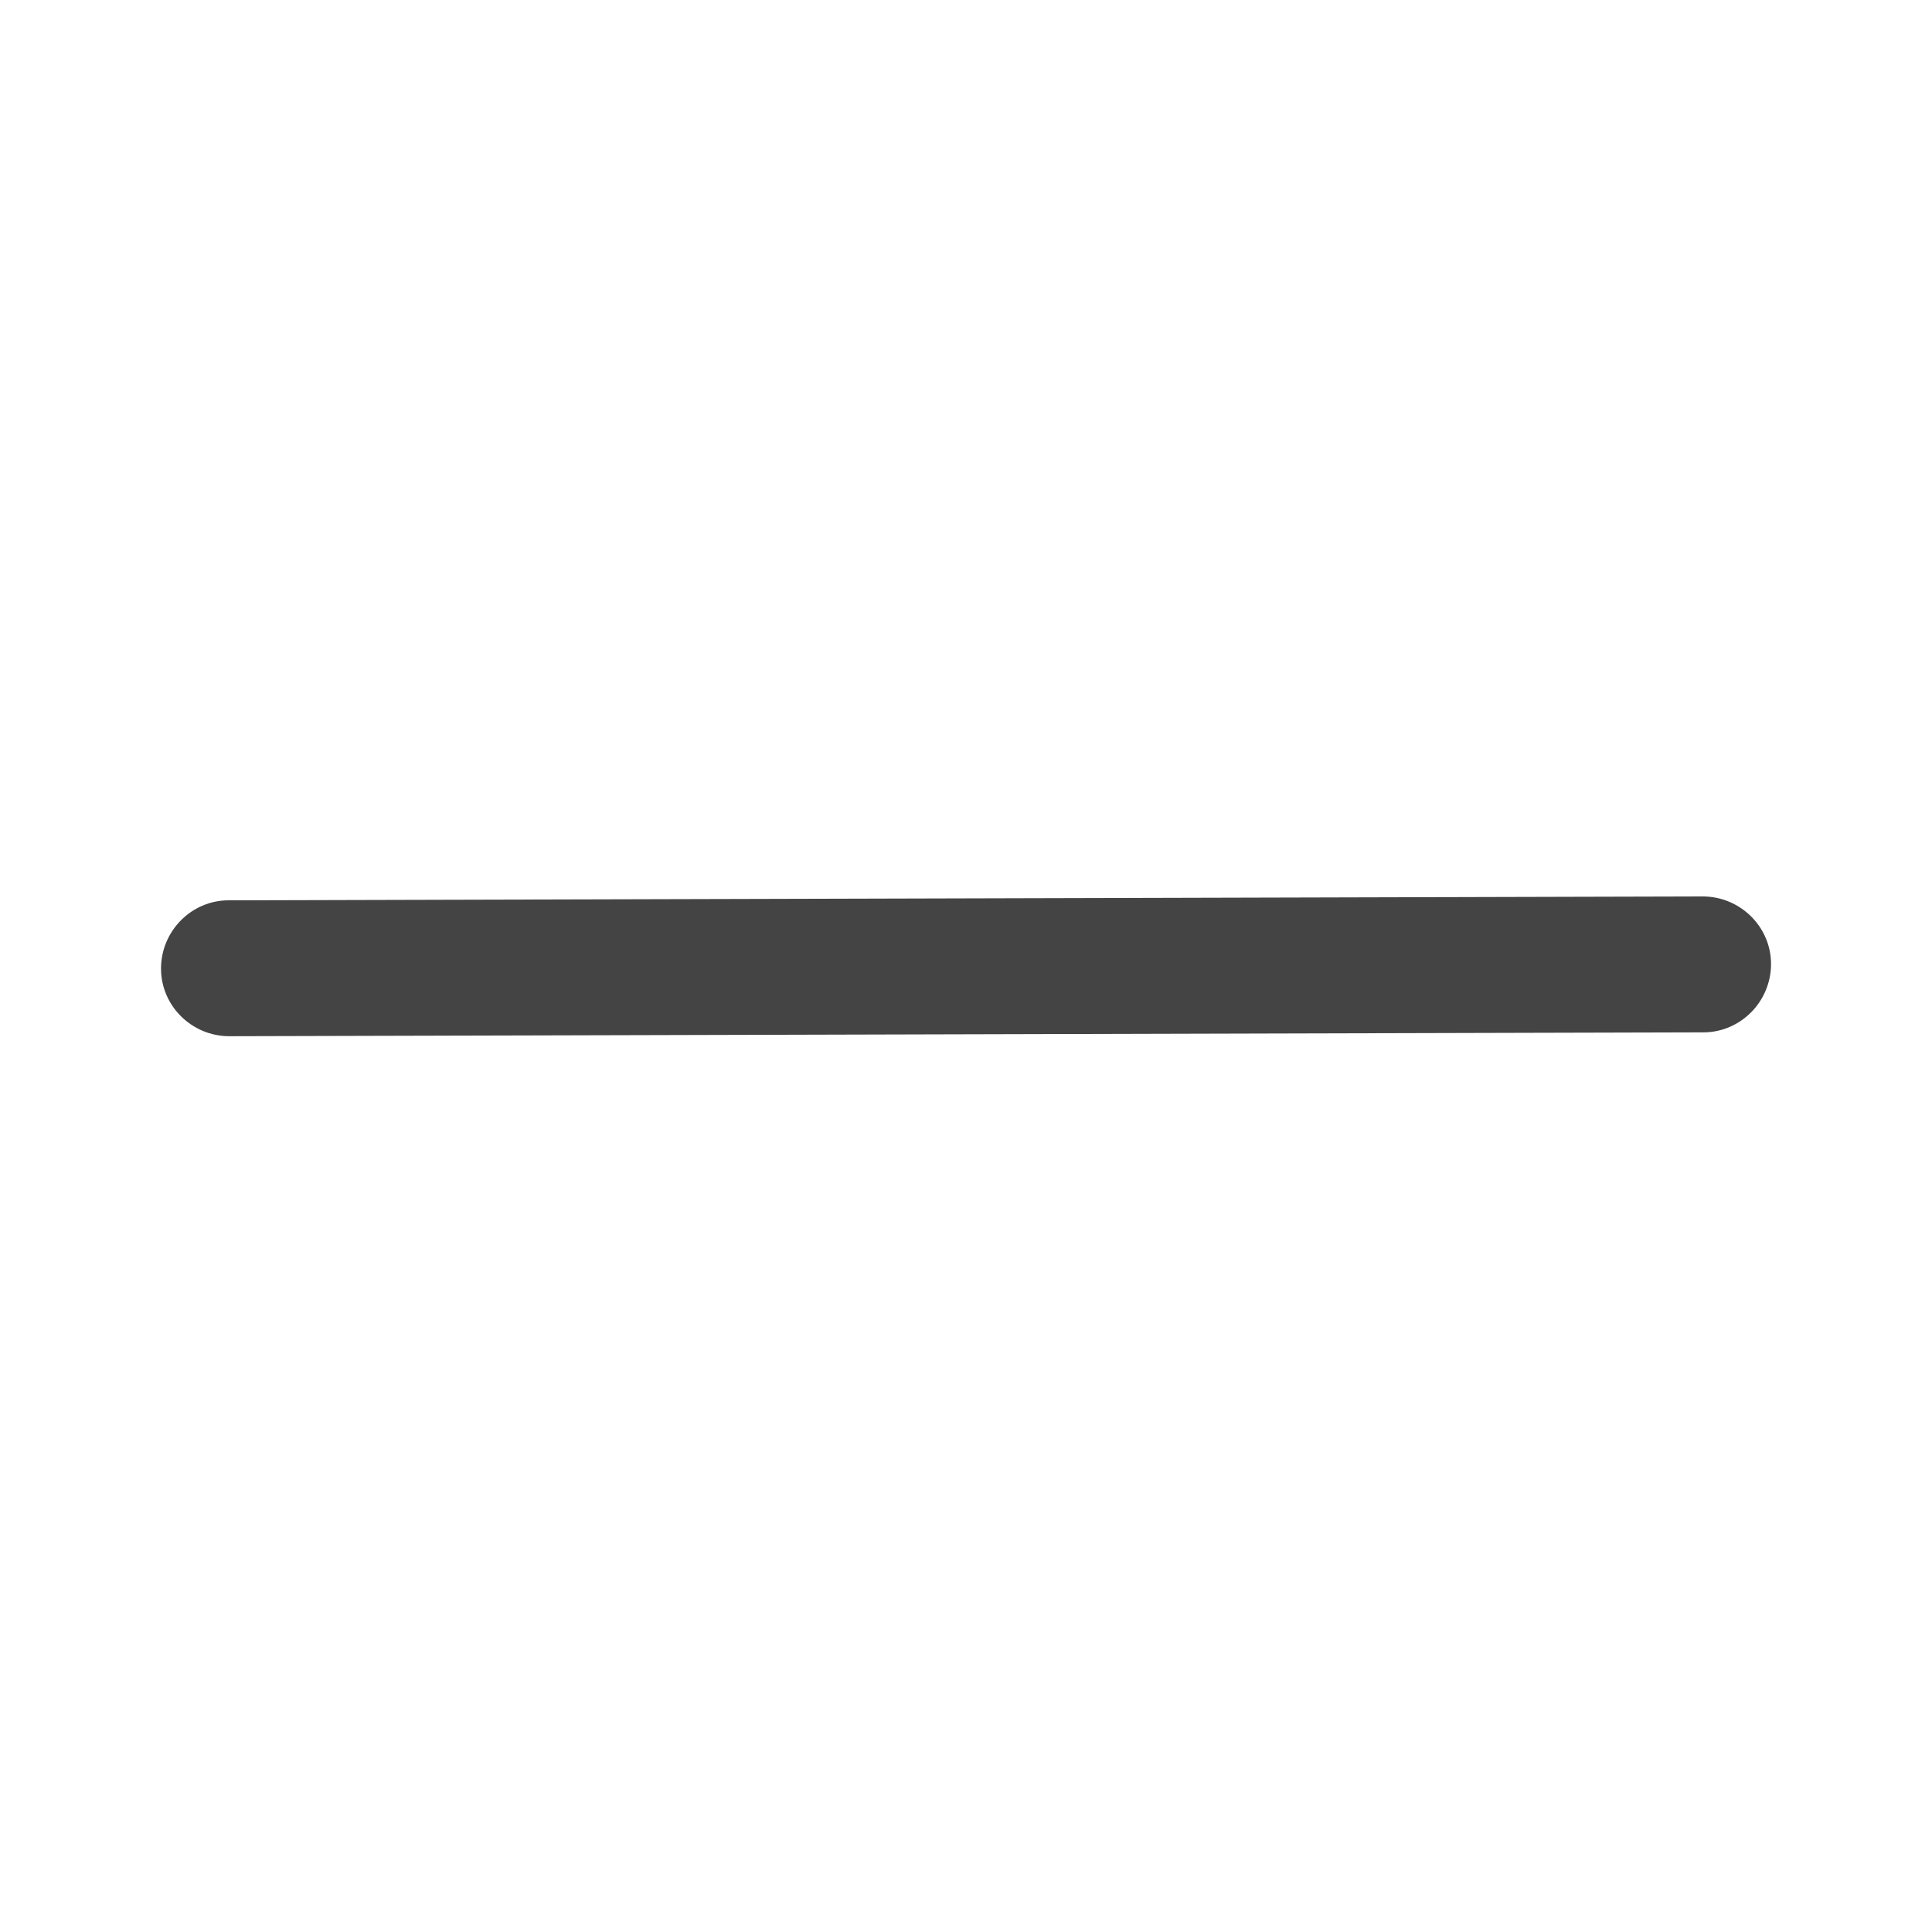
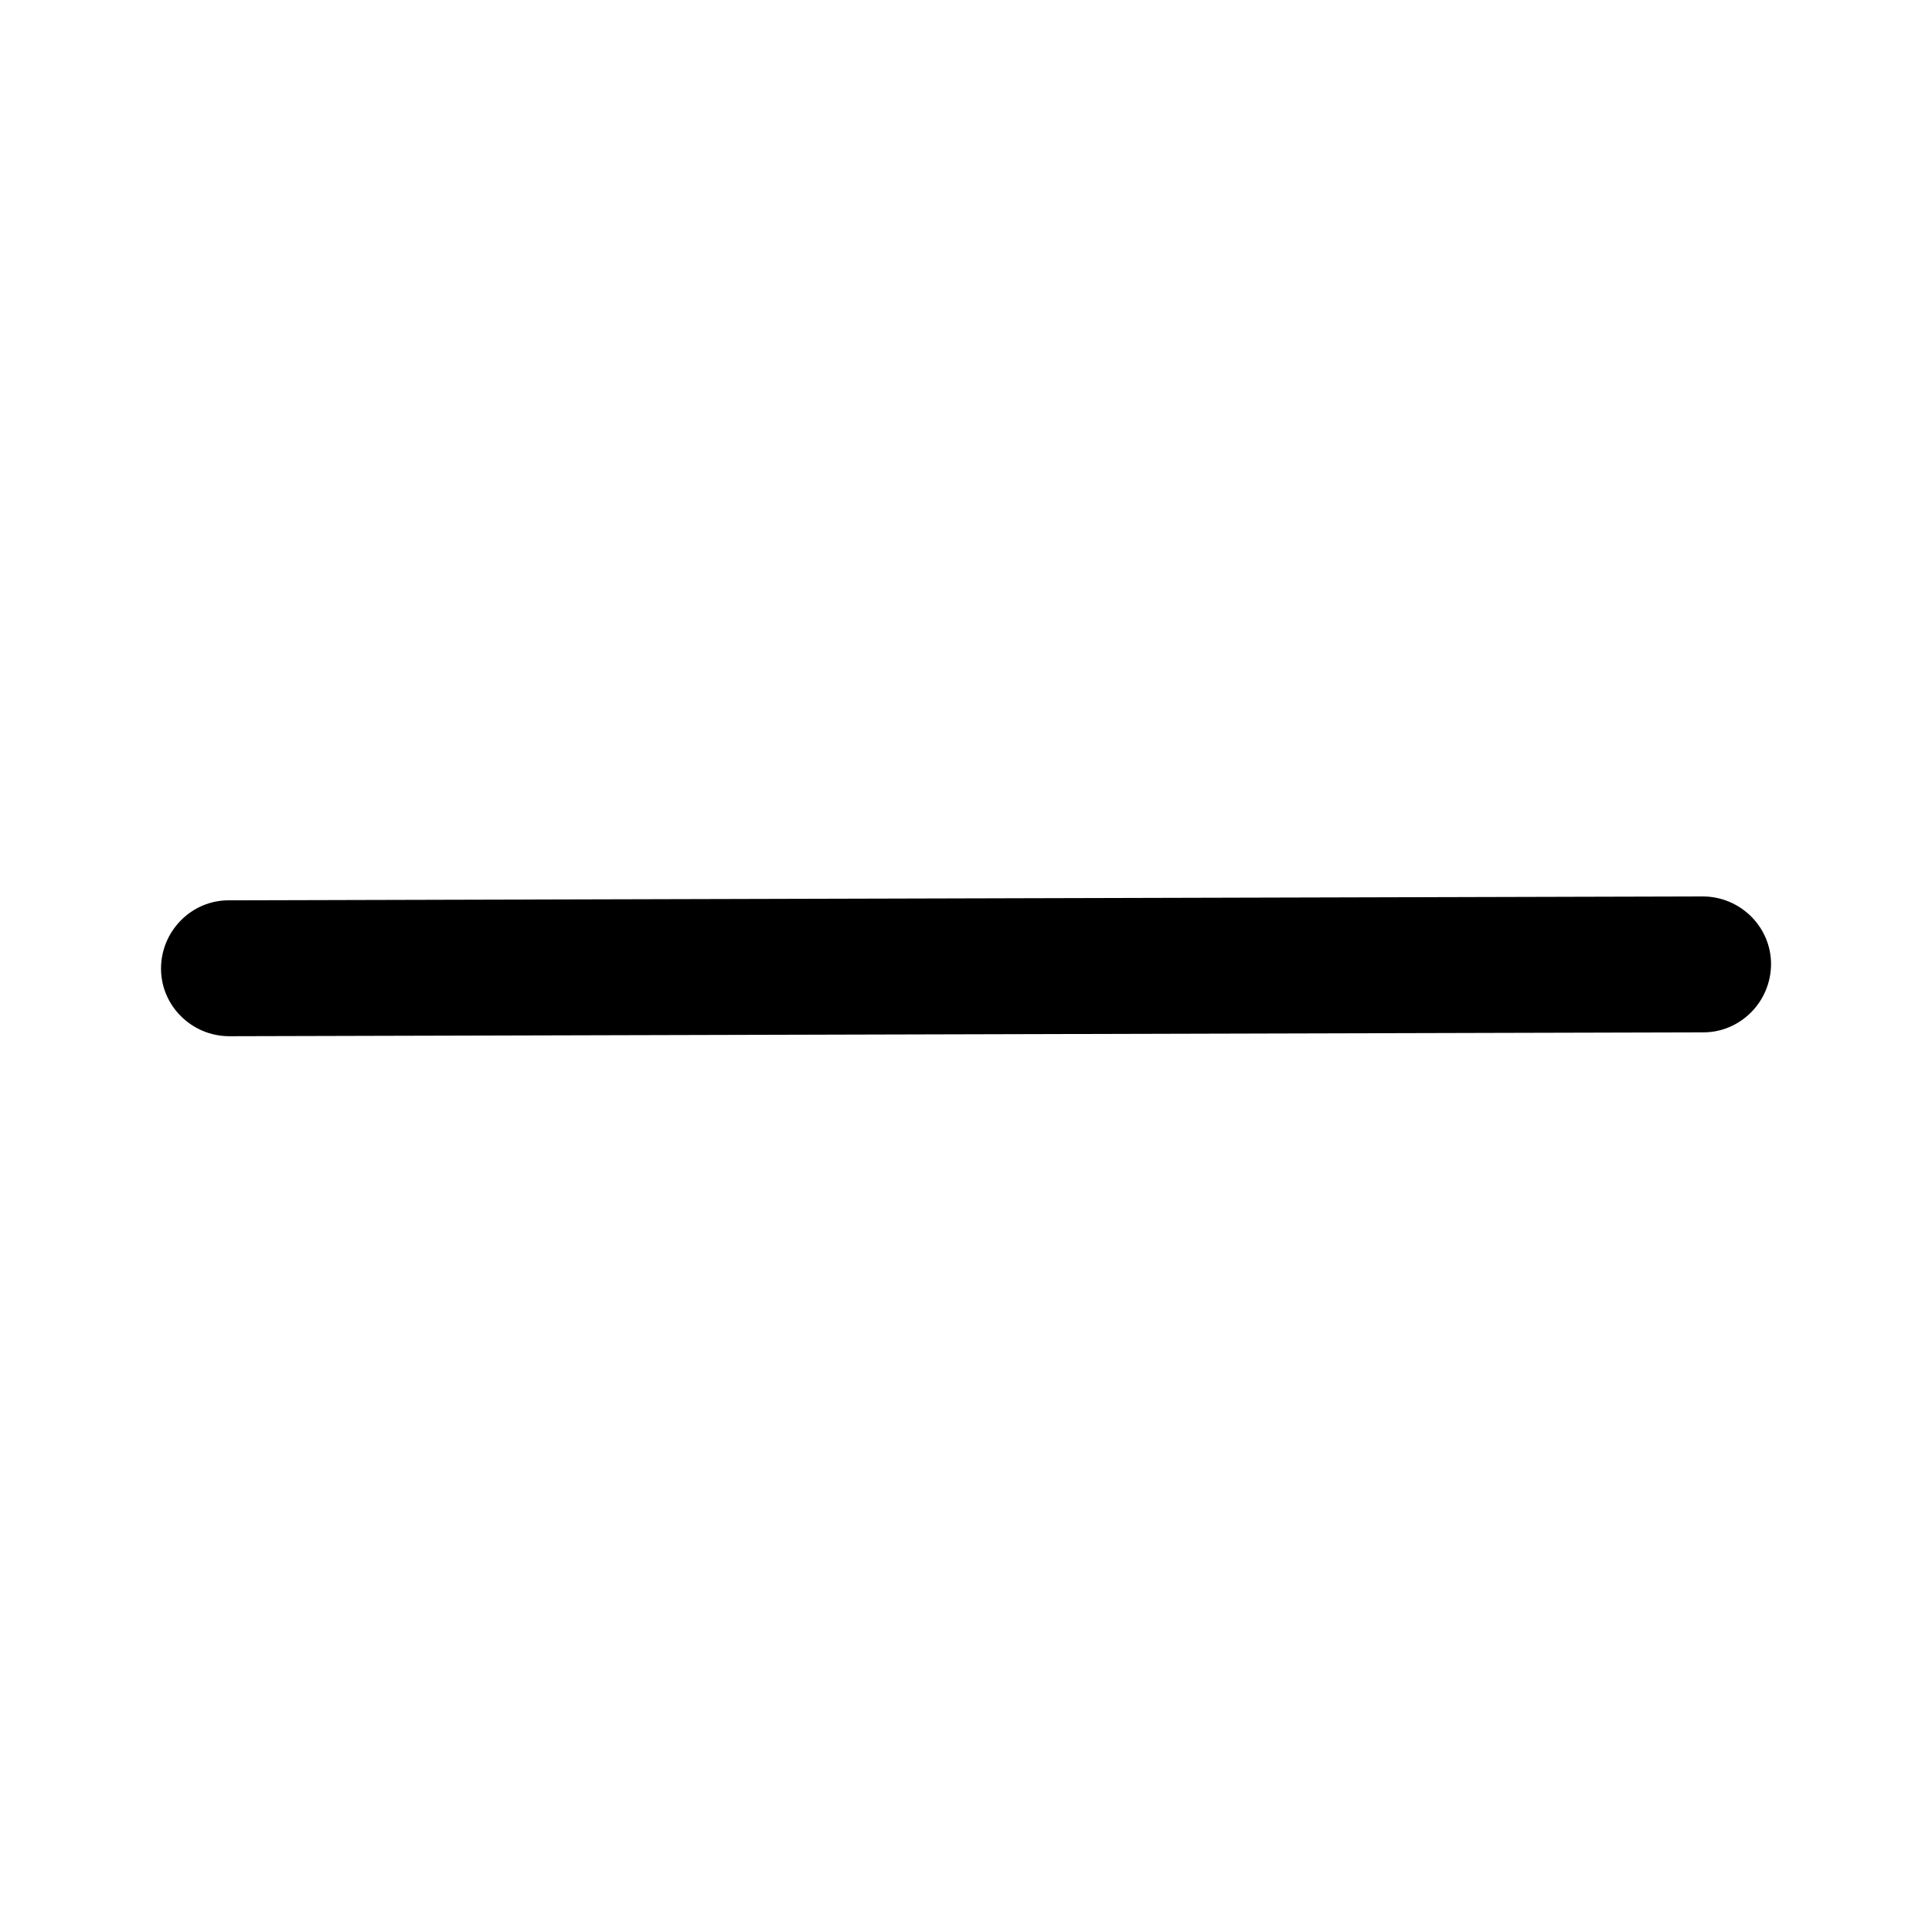
<svg xmlns="http://www.w3.org/2000/svg" version="1.1" width="32" height="32" viewBox="0 0 32 32">
-   <path fill="#444" d="M29.003 16.768c-0.203 0.203-0.48 0.331-0.789 0.331l-24.416 0.064c-0.619 0-1.131-0.501-1.131-1.12s0.501-1.131 1.12-1.131l24.416-0.064c0.619 0 1.131 0.501 1.131 1.12 0 0.309-0.128 0.597-0.331 0.8z" />
+   <path d="M29.003 16.768c-0.203 0.203-0.48 0.331-0.789 0.331l-24.416 0.064c-0.619 0-1.131-0.501-1.131-1.12s0.501-1.131 1.12-1.131l24.416-0.064c0.619 0 1.131 0.501 1.131 1.12 0 0.309-0.128 0.597-0.331 0.8z" />
</svg>
